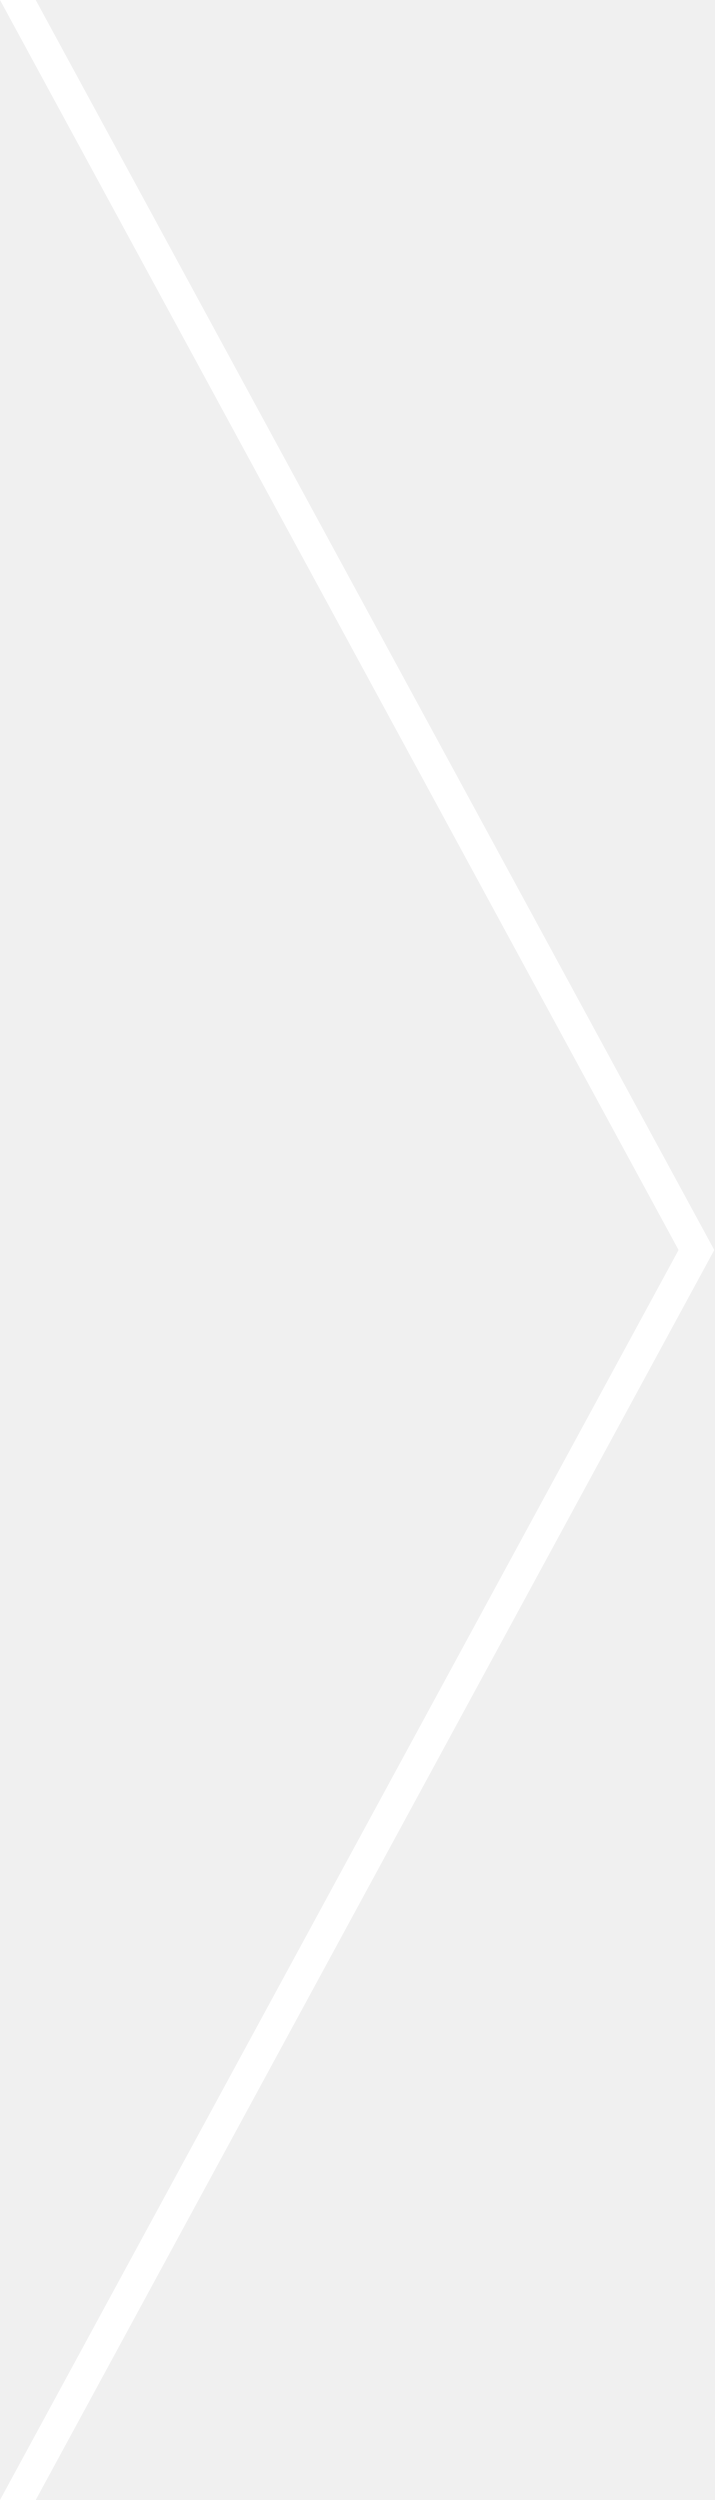
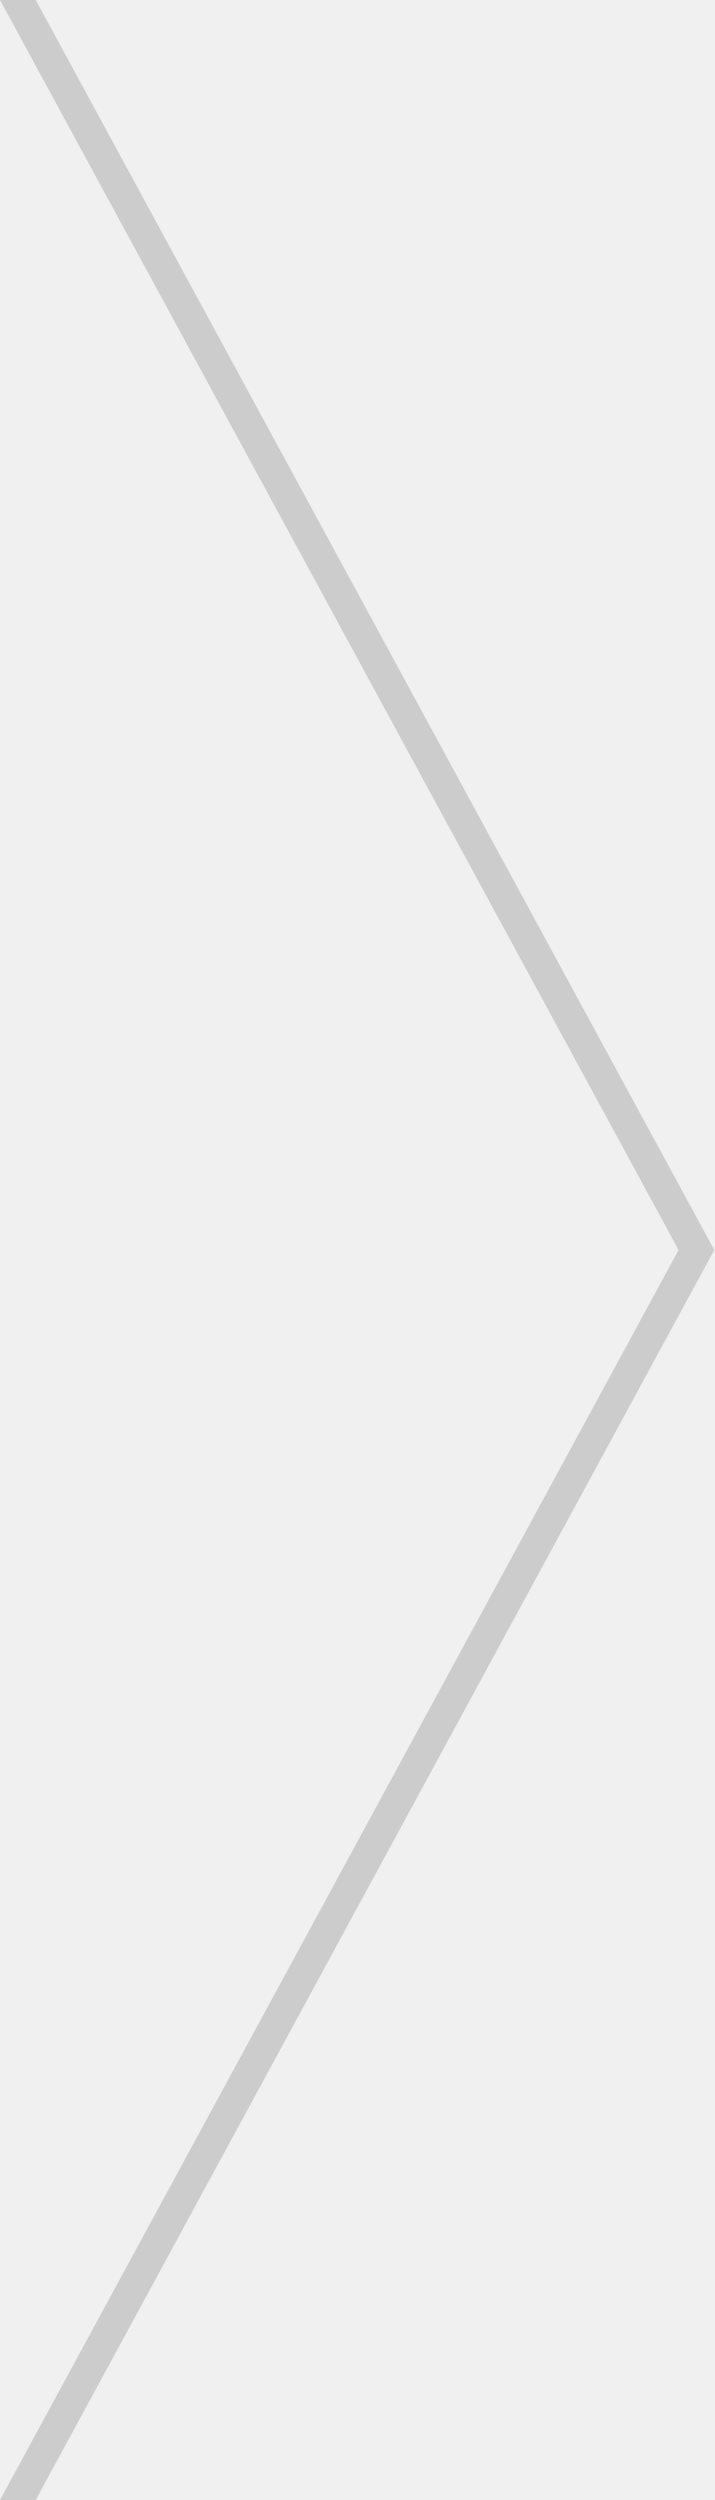
<svg xmlns="http://www.w3.org/2000/svg" version="1.1" id="Layer_1" x="0px" y="0px" width="20px" height="70px" viewBox="0 0 20 70" enable-background="new 0 0 20 70" xml:space="preserve">
-   <polygon fill="#FFFFFF" points="1,70 20,35 1,0 0,0 19,35 0,70 " />
+   <polygon fill="#CCCCCC" points="1,70 20,35 1,0 0,0 19,35 0,70 " />
</svg>
